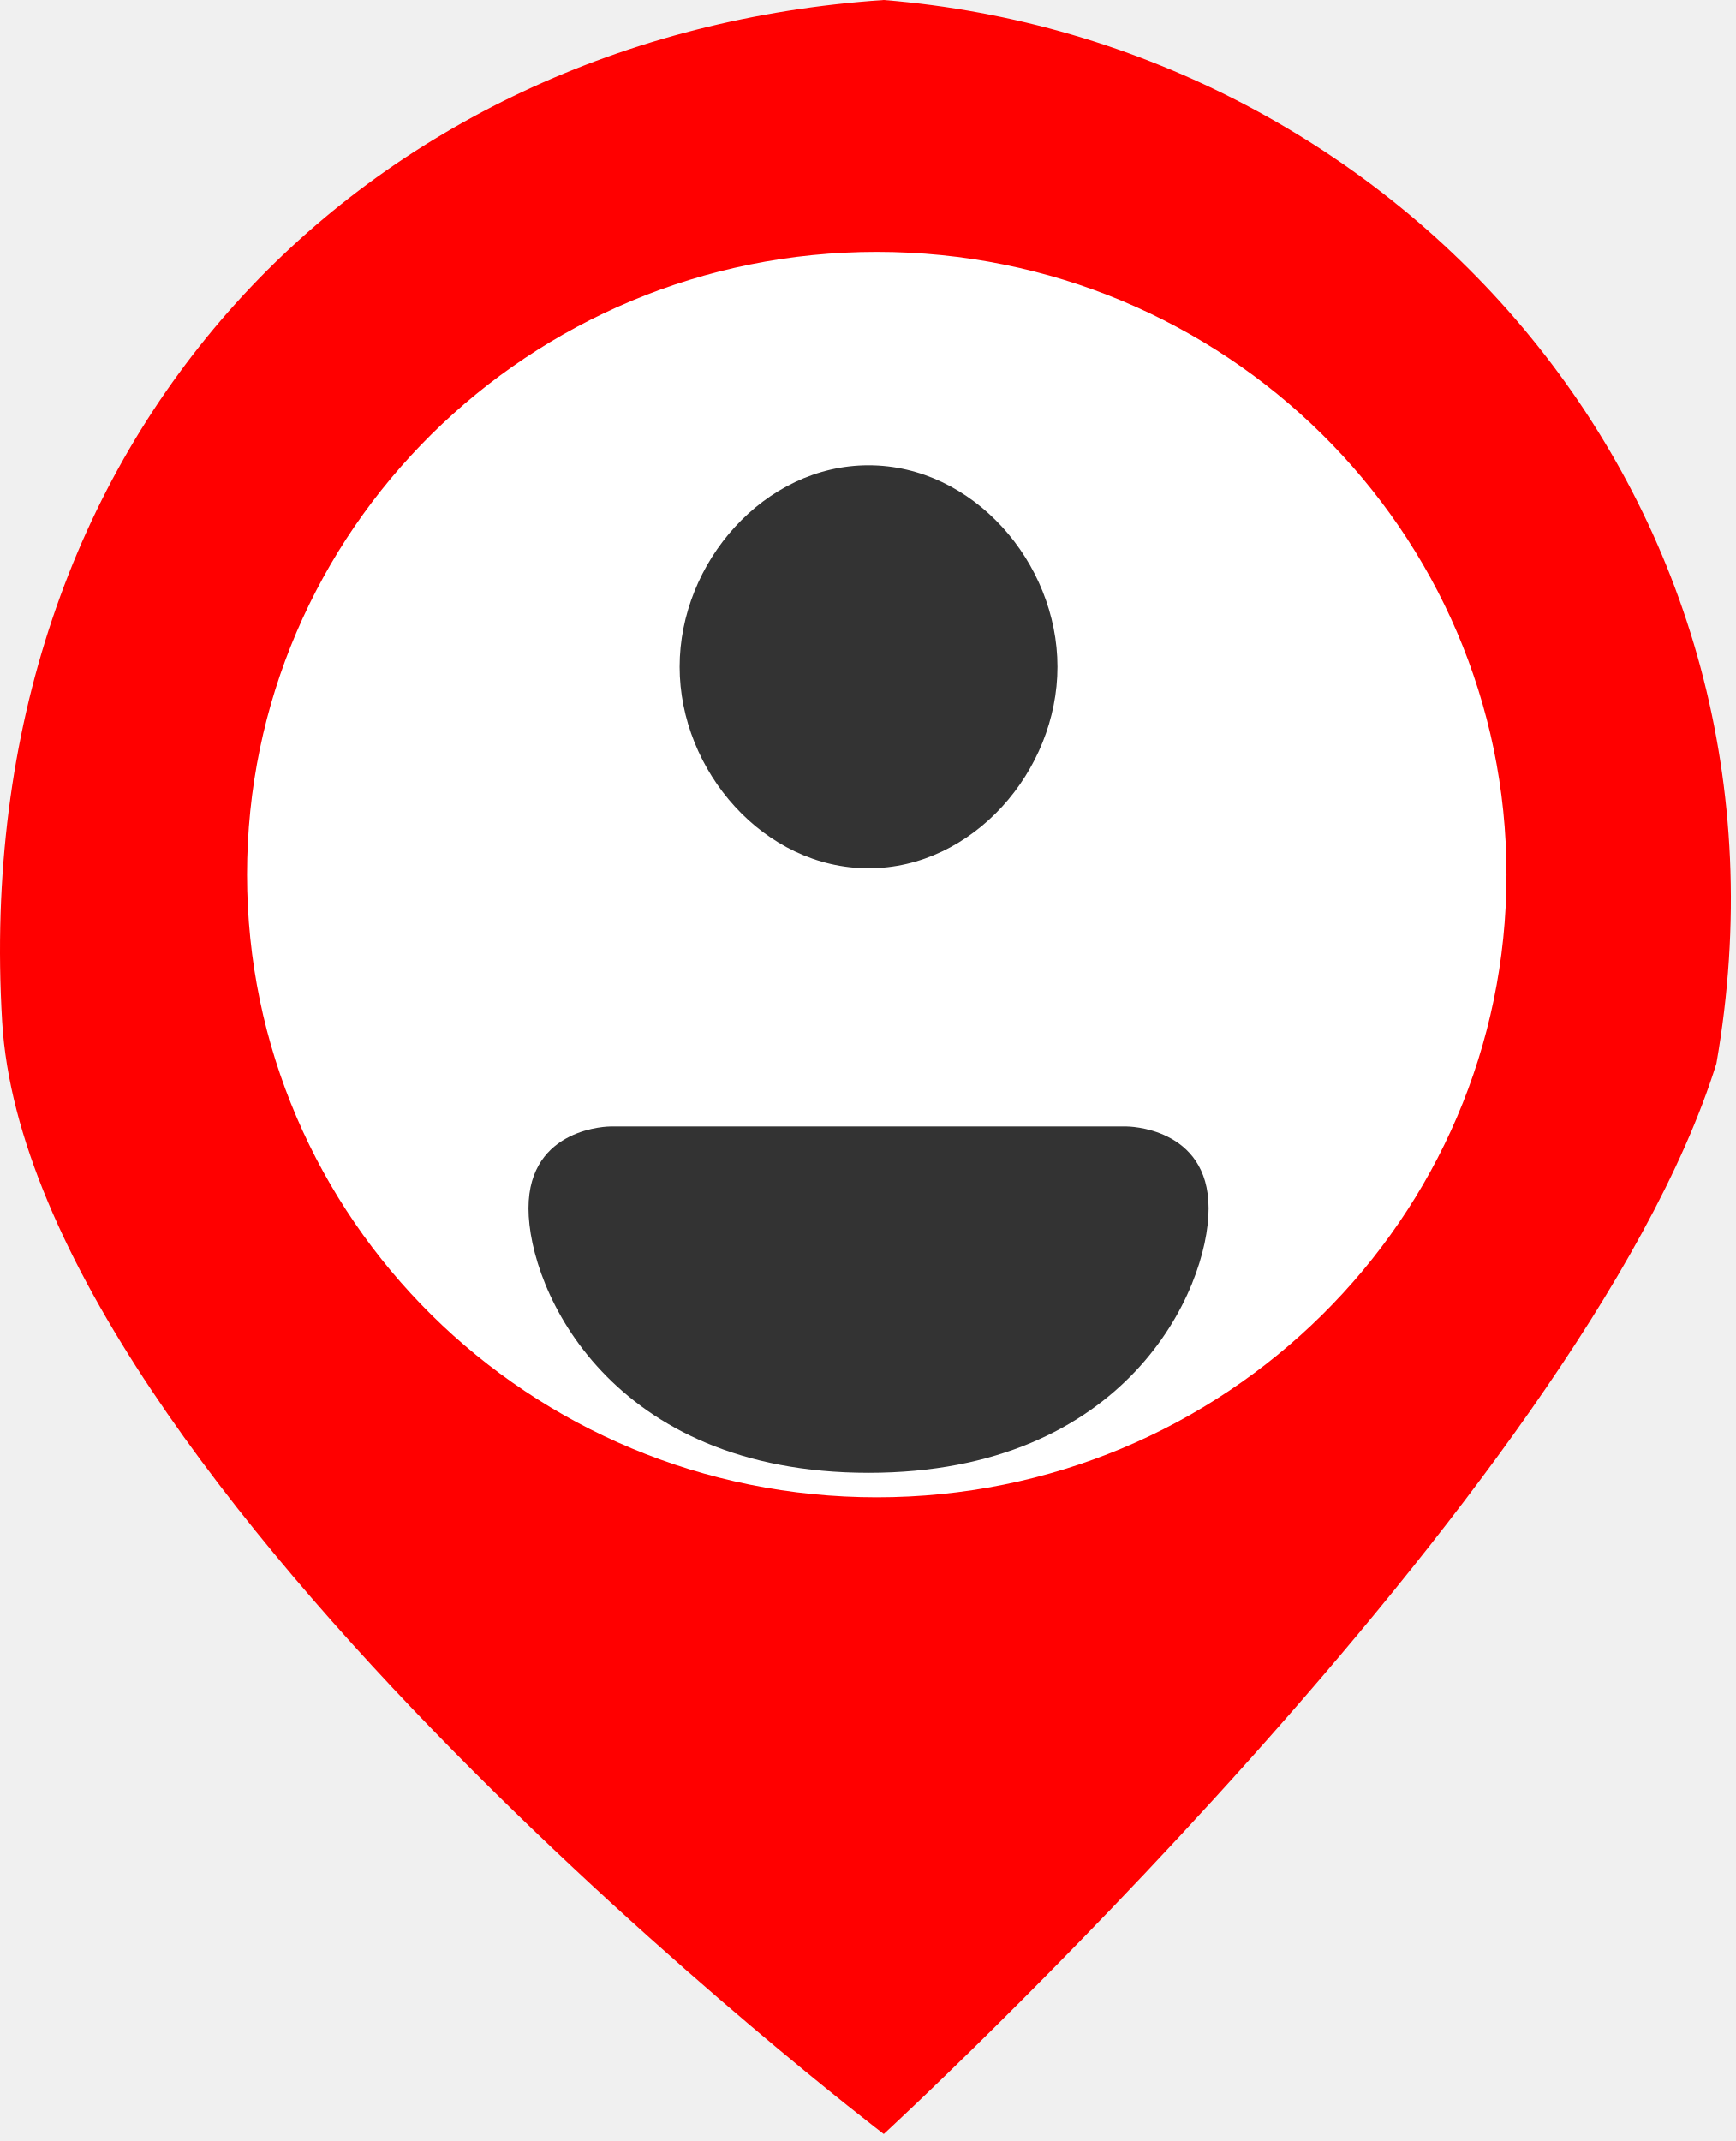
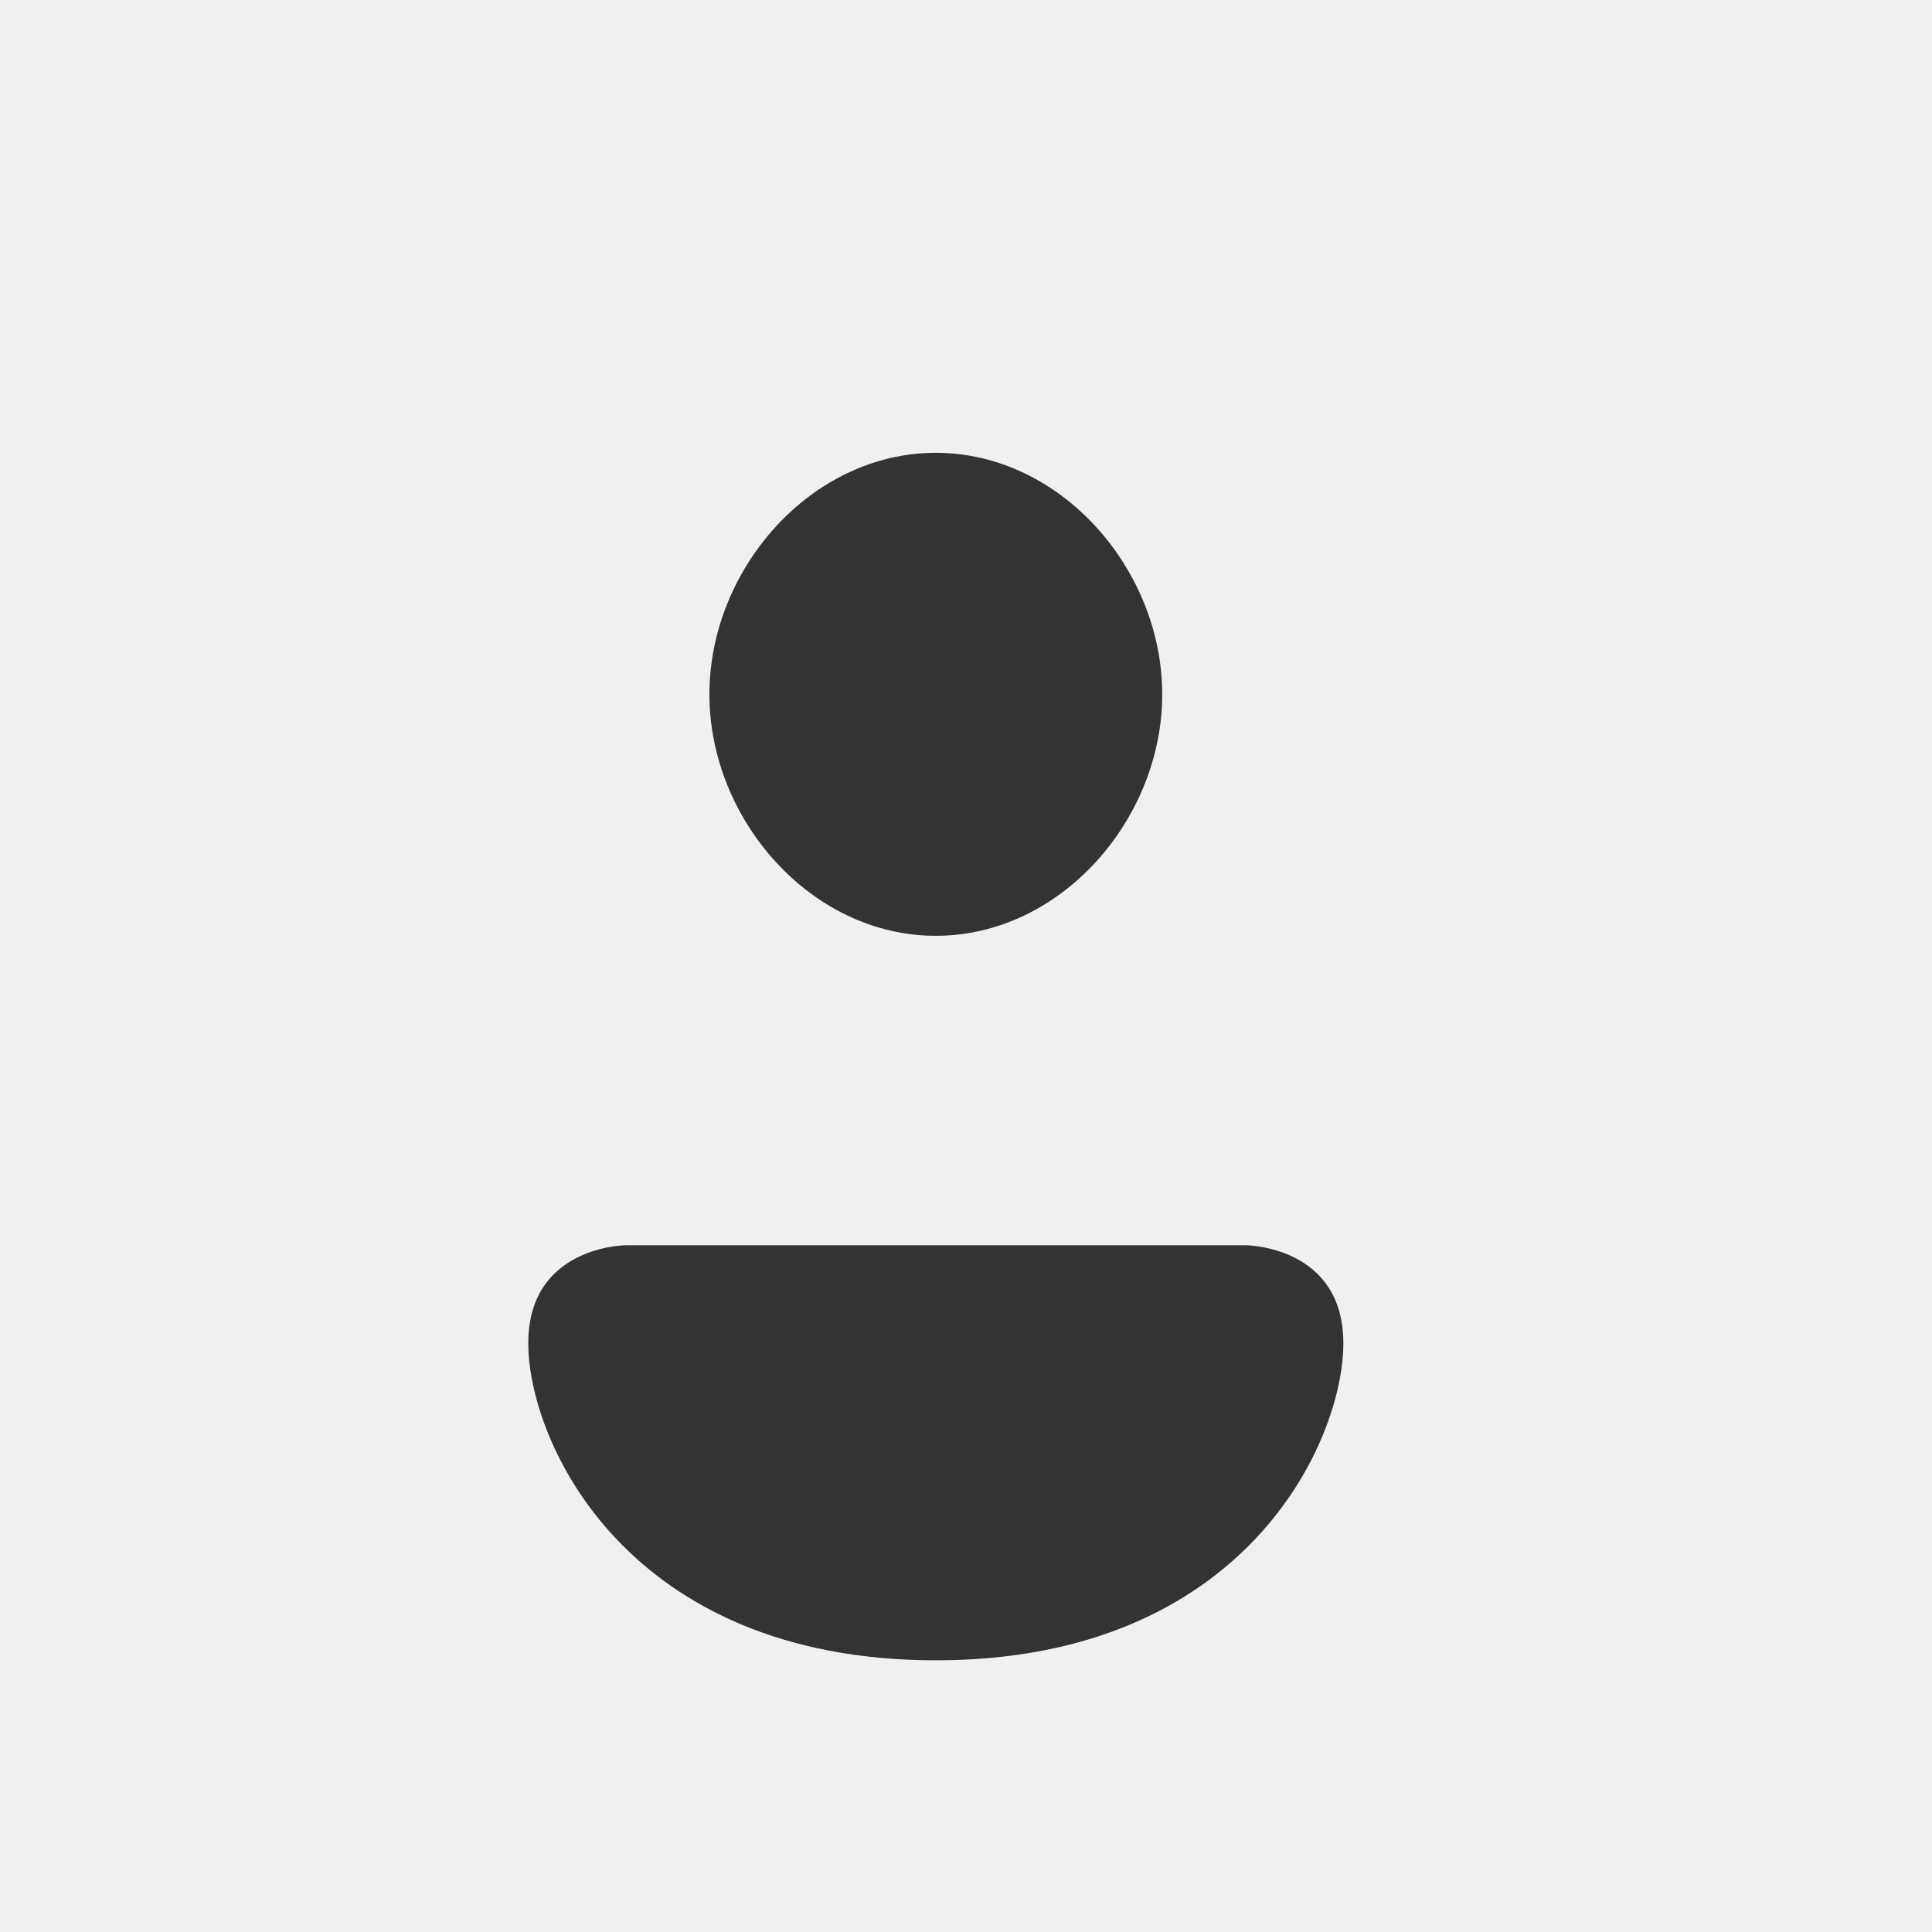
- <svg xmlns="http://www.w3.org/2000/svg" width="124" height="153" viewBox="0 0 124 153" fill="none">
-   <path d="M122.653 76C113.153 106.5 63.153 152.5 63.153 152.5C63.153 152.5 2.117 106 0.153 73C-2.347 31 26.153 2.5 63.153 0C100.153 3 129.653 36 122.653 76Z" fill="#FF0000" />
-   <ellipse cx="62.653" cy="62.5" rx="45" ry="44.5" fill="white" />
-   <path transform="translate(62.6527, 62.5) scale(0.9) translate(-62.6527, -62.5)" d="M62 30C53.716 30 47 37.716 47 46C47 54.284 53.716 62 62 62C70.284 62 77 54.284 77 46C77 37.716 70.284 30 62 30ZM41.5 82.5C41.5 82.5 35 82.5 35 89C35 95.5 41.5 110 62 110C82.5 110 89 95.5 89 89C89 82.5 82.5 82.5 82.5 82.5H41.5Z" fill="#333333" />
+ <svg xmlns="http://www.w3.org/2000/svg" viewBox="0 0 32 32">
+   <path class="person-icon" d="M15.5 7.5C13.43 7.5 11.75 9.43 11.75 11.5C11.75 13.57 13.43 15.5 15.5 15.5C17.57 15.5 19.25 13.57 19.25 11.5C19.25 9.43 17.57 7.5 15.5 7.5ZM10.375 20.625C10.375 20.625 8.75 20.625 8.75 22.25C8.75 23.875 10.375 27.5 15.5 27.5C20.625 27.5 22.25 23.875 22.25 22.25C22.25 20.625 20.625 20.625 20.625 20.625H10.375Z" fill="#333333" />
</svg>
